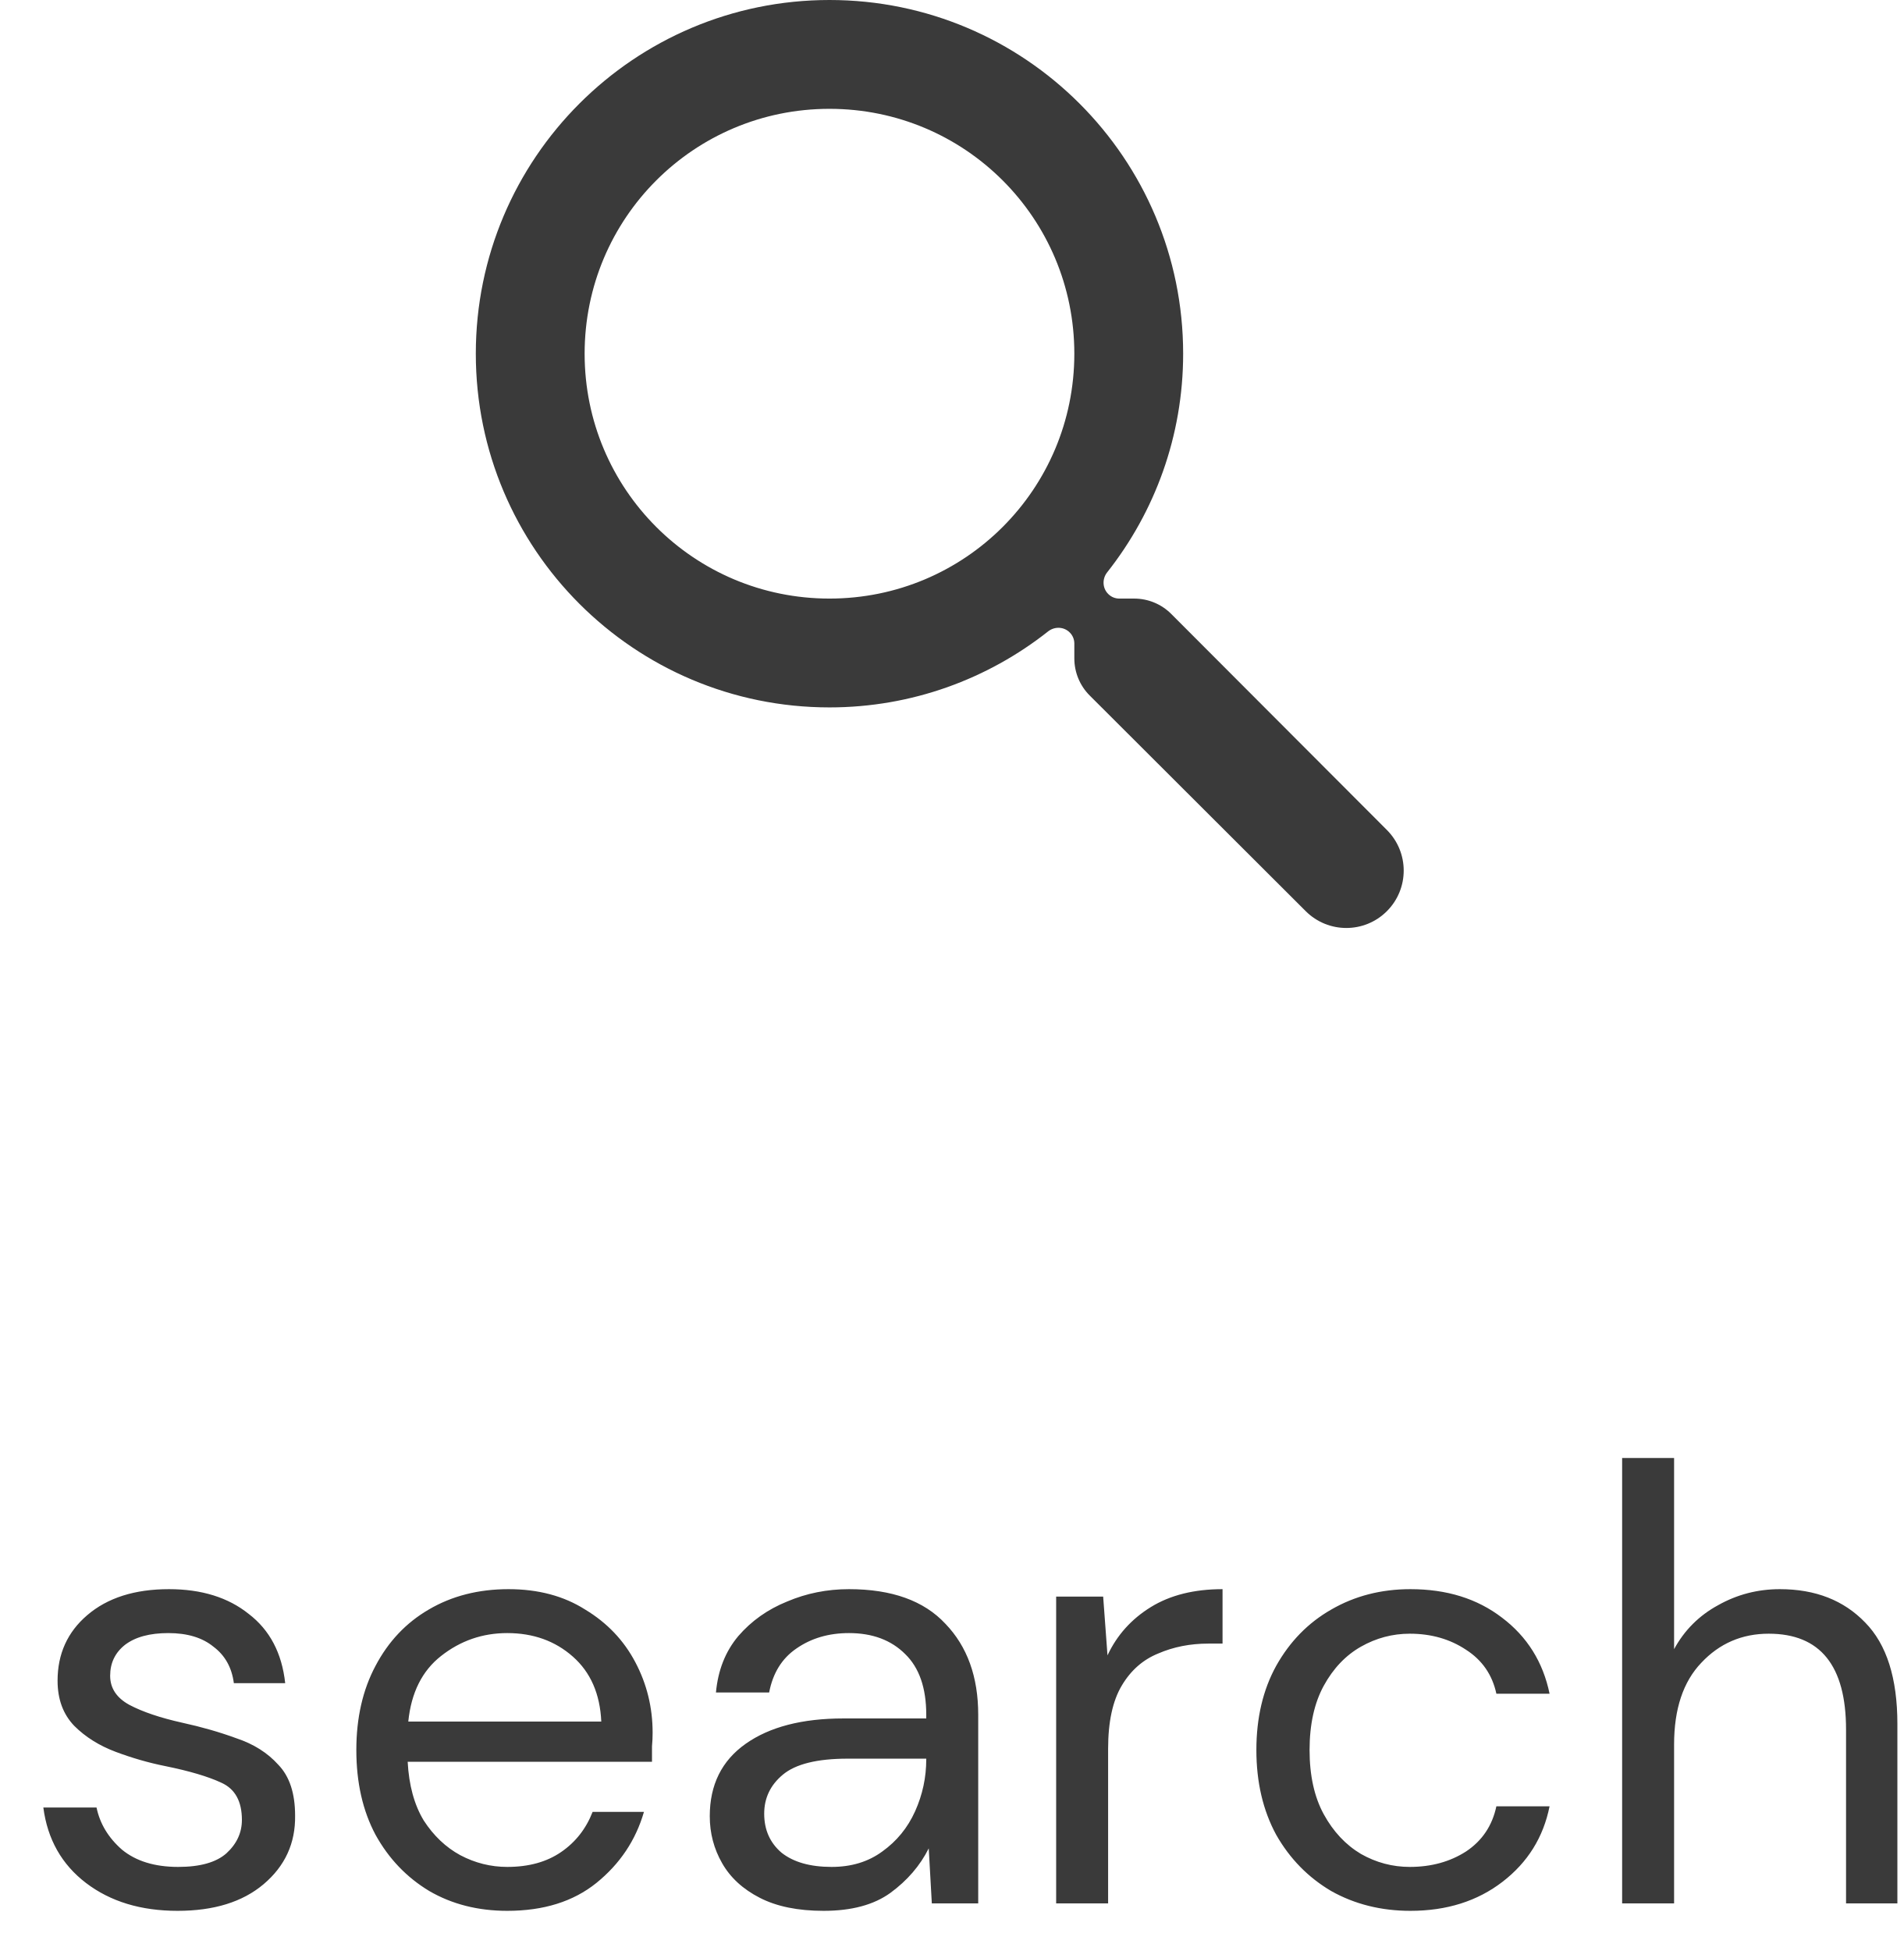
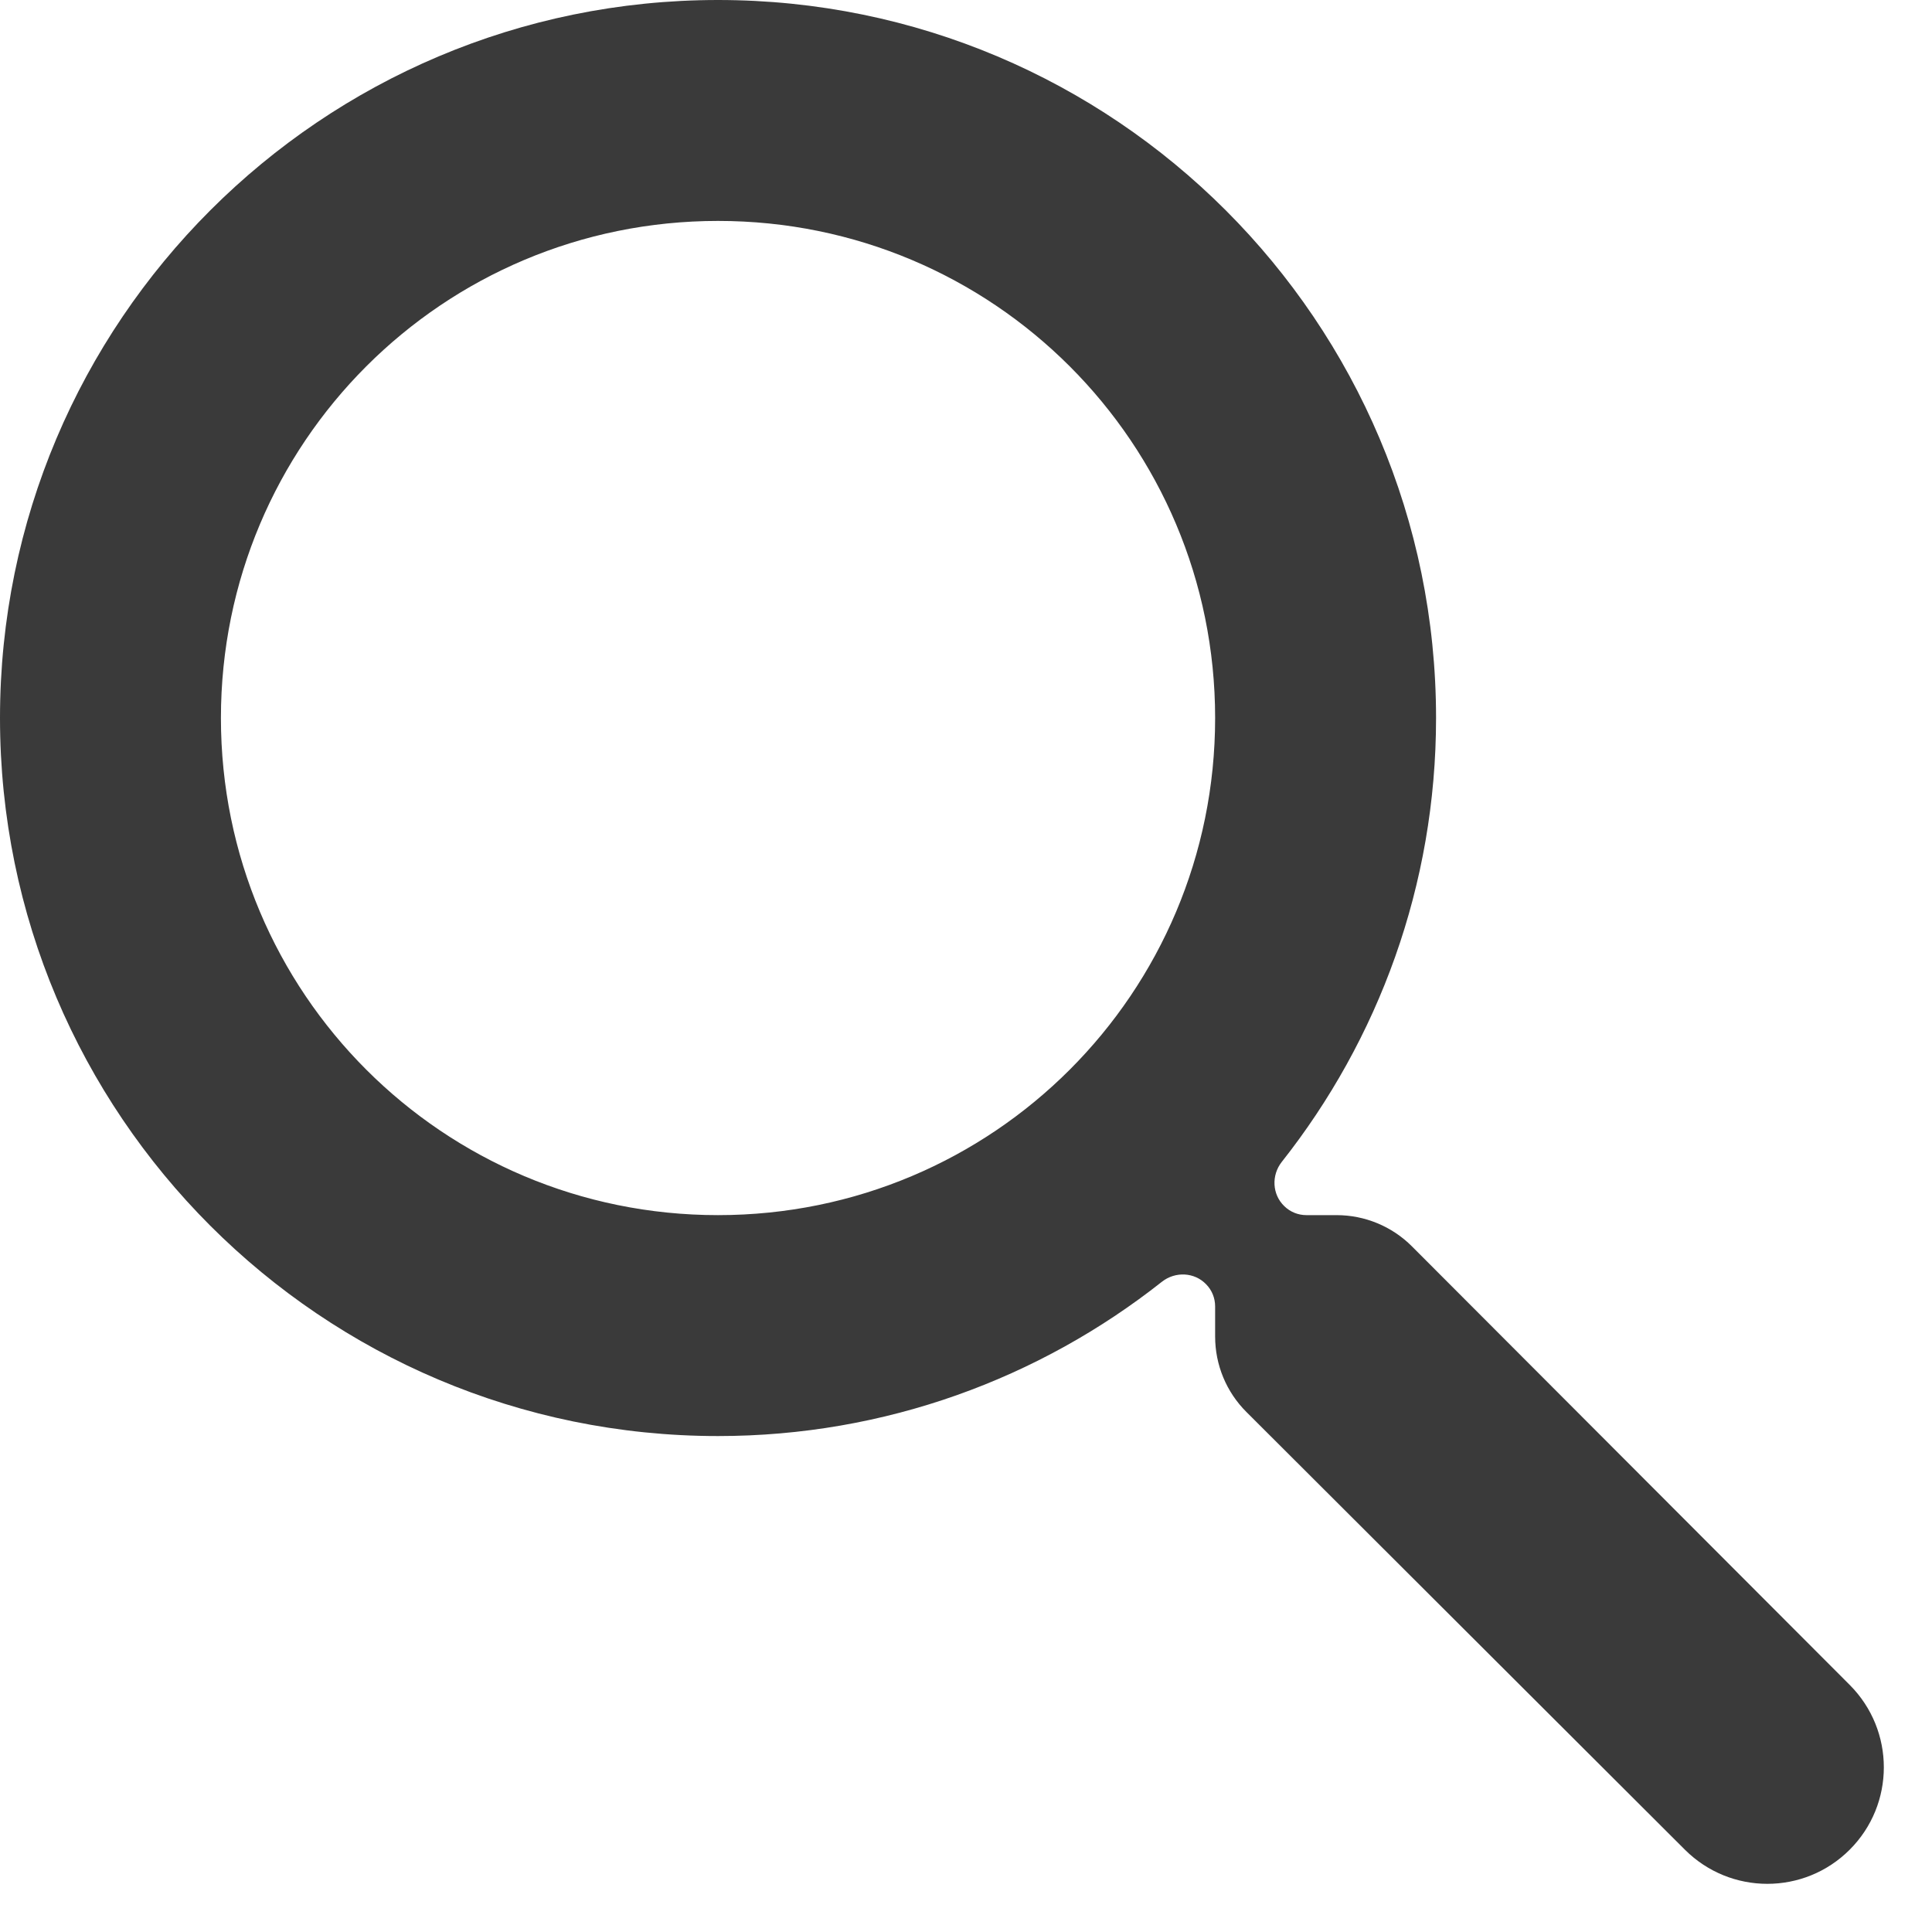
- <svg xmlns="http://www.w3.org/2000/svg" width="40" height="41" viewBox="0 0 40 41" fill="none">
-   <path d="M24.617 12.903C24.41 12.695 24.129 12.579 23.836 12.579H23.524C23.438 12.579 23.356 12.546 23.295 12.486C23.169 12.365 23.16 12.167 23.268 12.029C24.27 10.761 24.866 9.163 24.866 7.433C24.866 3.328 21.538 0 17.433 0C13.328 0 10 3.328 10 7.433C10 11.538 13.328 14.866 17.433 14.866C19.163 14.866 20.761 14.27 22.029 13.268C22.167 13.16 22.365 13.169 22.486 13.295C22.546 13.356 22.579 13.438 22.579 13.524V13.836C22.579 14.129 22.695 14.41 22.903 14.617L27.443 19.149C27.915 19.619 28.677 19.619 29.148 19.148C29.619 18.677 29.619 17.915 29.149 17.443L24.617 12.903ZM17.433 12.579C14.585 12.579 12.287 10.28 12.287 7.433C12.287 4.585 14.585 2.287 17.433 2.287C20.28 2.287 22.579 4.585 22.579 7.433C22.579 10.28 20.28 12.579 17.433 12.579Z" fill="#3A3A3A" />
-   <path d="M3.732 40.156C2.961 40.156 2.32 39.961 1.808 39.571C1.297 39.181 0.998 38.652 0.911 37.985H2.029C2.099 38.323 2.276 38.618 2.562 38.869C2.857 39.112 3.251 39.233 3.745 39.233C4.205 39.233 4.543 39.138 4.759 38.947C4.976 38.748 5.084 38.514 5.084 38.245C5.084 37.855 4.941 37.595 4.655 37.465C4.378 37.335 3.984 37.218 3.472 37.114C3.126 37.045 2.779 36.945 2.432 36.815C2.086 36.685 1.795 36.503 1.561 36.269C1.327 36.026 1.21 35.71 1.21 35.32C1.21 34.757 1.418 34.297 1.834 33.942C2.259 33.578 2.831 33.396 3.55 33.396C4.235 33.396 4.794 33.569 5.227 33.916C5.669 34.254 5.925 34.739 5.994 35.372H4.915C4.872 35.043 4.729 34.787 4.486 34.605C4.252 34.414 3.936 34.319 3.537 34.319C3.147 34.319 2.844 34.401 2.627 34.566C2.419 34.731 2.315 34.947 2.315 35.216C2.315 35.476 2.45 35.68 2.718 35.827C2.996 35.974 3.368 36.1 3.836 36.204C4.235 36.291 4.612 36.399 4.967 36.529C5.331 36.65 5.626 36.837 5.851 37.088C6.085 37.331 6.202 37.686 6.202 38.154C6.211 38.735 5.99 39.216 5.539 39.597C5.097 39.97 4.495 40.156 3.732 40.156ZM10.661 40.156C10.046 40.156 9.5 40.017 9.023 39.74C8.547 39.454 8.17 39.06 7.892 38.557C7.624 38.054 7.489 37.461 7.489 36.776C7.489 36.1 7.624 35.511 7.892 35.008C8.161 34.497 8.534 34.102 9.01 33.825C9.496 33.539 10.055 33.396 10.687 33.396C11.311 33.396 11.849 33.539 12.299 33.825C12.759 34.102 13.11 34.471 13.352 34.93C13.595 35.389 13.716 35.883 13.716 36.412C13.716 36.507 13.712 36.603 13.703 36.698C13.703 36.793 13.703 36.902 13.703 37.023H8.568C8.594 37.517 8.707 37.929 8.906 38.258C9.114 38.579 9.37 38.821 9.673 38.986C9.985 39.151 10.315 39.233 10.661 39.233C11.112 39.233 11.489 39.129 11.792 38.921C12.096 38.713 12.317 38.431 12.455 38.076H13.534C13.361 38.674 13.027 39.172 12.533 39.571C12.048 39.961 11.424 40.156 10.661 40.156ZM10.661 34.319C10.141 34.319 9.678 34.479 9.27 34.8C8.872 35.112 8.642 35.571 8.581 36.178H12.637C12.611 35.597 12.412 35.142 12.039 34.813C11.667 34.484 11.207 34.319 10.661 34.319ZM17.309 40.156C16.771 40.156 16.325 40.065 15.97 39.883C15.614 39.701 15.35 39.458 15.177 39.155C15.003 38.852 14.917 38.522 14.917 38.167C14.917 37.508 15.168 37.001 15.671 36.646C16.173 36.291 16.858 36.113 17.725 36.113H19.467V36.035C19.467 35.472 19.319 35.047 19.025 34.761C18.73 34.466 18.336 34.319 17.842 34.319C17.417 34.319 17.049 34.427 16.737 34.644C16.433 34.852 16.243 35.16 16.165 35.567H15.047C15.09 35.099 15.246 34.705 15.515 34.384C15.792 34.063 16.134 33.821 16.542 33.656C16.949 33.483 17.382 33.396 17.842 33.396C18.743 33.396 19.419 33.639 19.87 34.124C20.329 34.601 20.559 35.238 20.559 36.035V40H19.584L19.519 38.843C19.337 39.207 19.068 39.519 18.713 39.779C18.366 40.03 17.898 40.156 17.309 40.156ZM17.478 39.233C17.894 39.233 18.249 39.125 18.544 38.908C18.847 38.691 19.077 38.41 19.233 38.063C19.389 37.716 19.467 37.352 19.467 36.971V36.958H17.816C17.174 36.958 16.719 37.071 16.451 37.296C16.191 37.513 16.061 37.786 16.061 38.115C16.061 38.453 16.182 38.726 16.425 38.934C16.676 39.133 17.027 39.233 17.478 39.233ZM22.197 40V33.552H23.185L23.276 34.787C23.475 34.362 23.779 34.024 24.186 33.773C24.593 33.522 25.096 33.396 25.694 33.396V34.54H25.395C25.014 34.54 24.663 34.609 24.342 34.748C24.021 34.878 23.765 35.103 23.575 35.424C23.384 35.745 23.289 36.187 23.289 36.75V40H22.197ZM29.642 40.156C29.027 40.156 28.472 40.017 27.978 39.74C27.493 39.454 27.107 39.06 26.821 38.557C26.544 38.046 26.405 37.452 26.405 36.776C26.405 36.1 26.544 35.511 26.821 35.008C27.107 34.497 27.493 34.102 27.978 33.825C28.472 33.539 29.027 33.396 29.642 33.396C30.405 33.396 31.046 33.595 31.566 33.994C32.095 34.393 32.429 34.926 32.567 35.593H31.449C31.363 35.194 31.15 34.887 30.812 34.67C30.474 34.445 30.08 34.332 29.629 34.332C29.265 34.332 28.923 34.423 28.602 34.605C28.282 34.787 28.022 35.06 27.822 35.424C27.623 35.788 27.523 36.239 27.523 36.776C27.523 37.313 27.623 37.764 27.822 38.128C28.022 38.492 28.282 38.769 28.602 38.96C28.923 39.142 29.265 39.233 29.629 39.233C30.08 39.233 30.474 39.125 30.812 38.908C31.15 38.683 31.363 38.366 31.449 37.959H32.567C32.437 38.609 32.108 39.138 31.579 39.545C31.051 39.952 30.405 40.156 29.642 40.156ZM34.092 40V30.64H35.184V34.657C35.401 34.258 35.709 33.951 36.107 33.734C36.506 33.509 36.939 33.396 37.407 33.396C38.153 33.396 38.751 33.63 39.201 34.098C39.652 34.557 39.877 35.268 39.877 36.23V40H38.798V36.347C38.798 35.004 38.257 34.332 37.173 34.332C36.61 34.332 36.138 34.536 35.756 34.943C35.375 35.342 35.184 35.914 35.184 36.659V40H34.092Z" fill="#3A3A3A" />
+ <svg xmlns="http://www.w3.org/2000/svg" width="20" height="20" viewBox="0 0 20 20" fill="none">
+   <path d="M14.617 12.903C14.41 12.695 14.129 12.579 13.836 12.579H13.524C13.438 12.579 13.356 12.546 13.295 12.486C13.169 12.365 13.16 12.167 13.268 12.029C14.27 10.761 14.866 9.163 14.866 7.433C14.866 3.328 11.538 0 7.433 0C3.328 0 0 3.328 0 7.433C0 11.538 3.328 14.866 7.433 14.866C9.163 14.866 10.761 14.27 12.029 13.268C12.167 13.16 12.365 13.169 12.486 13.295C12.546 13.356 12.579 13.438 12.579 13.524V13.836C12.579 14.129 12.695 14.41 12.903 14.617L17.443 19.149C17.915 19.619 18.677 19.619 19.148 19.148C19.619 18.677 19.619 17.915 19.149 17.443L14.617 12.903ZM7.433 12.579C4.585 12.579 2.287 10.28 2.287 7.433C2.287 4.585 4.585 2.287 7.433 2.287C10.28 2.287 12.579 4.585 12.579 7.433C12.579 10.28 10.28 12.579 7.433 12.579Z" fill="#3A3A3A" />
</svg>
